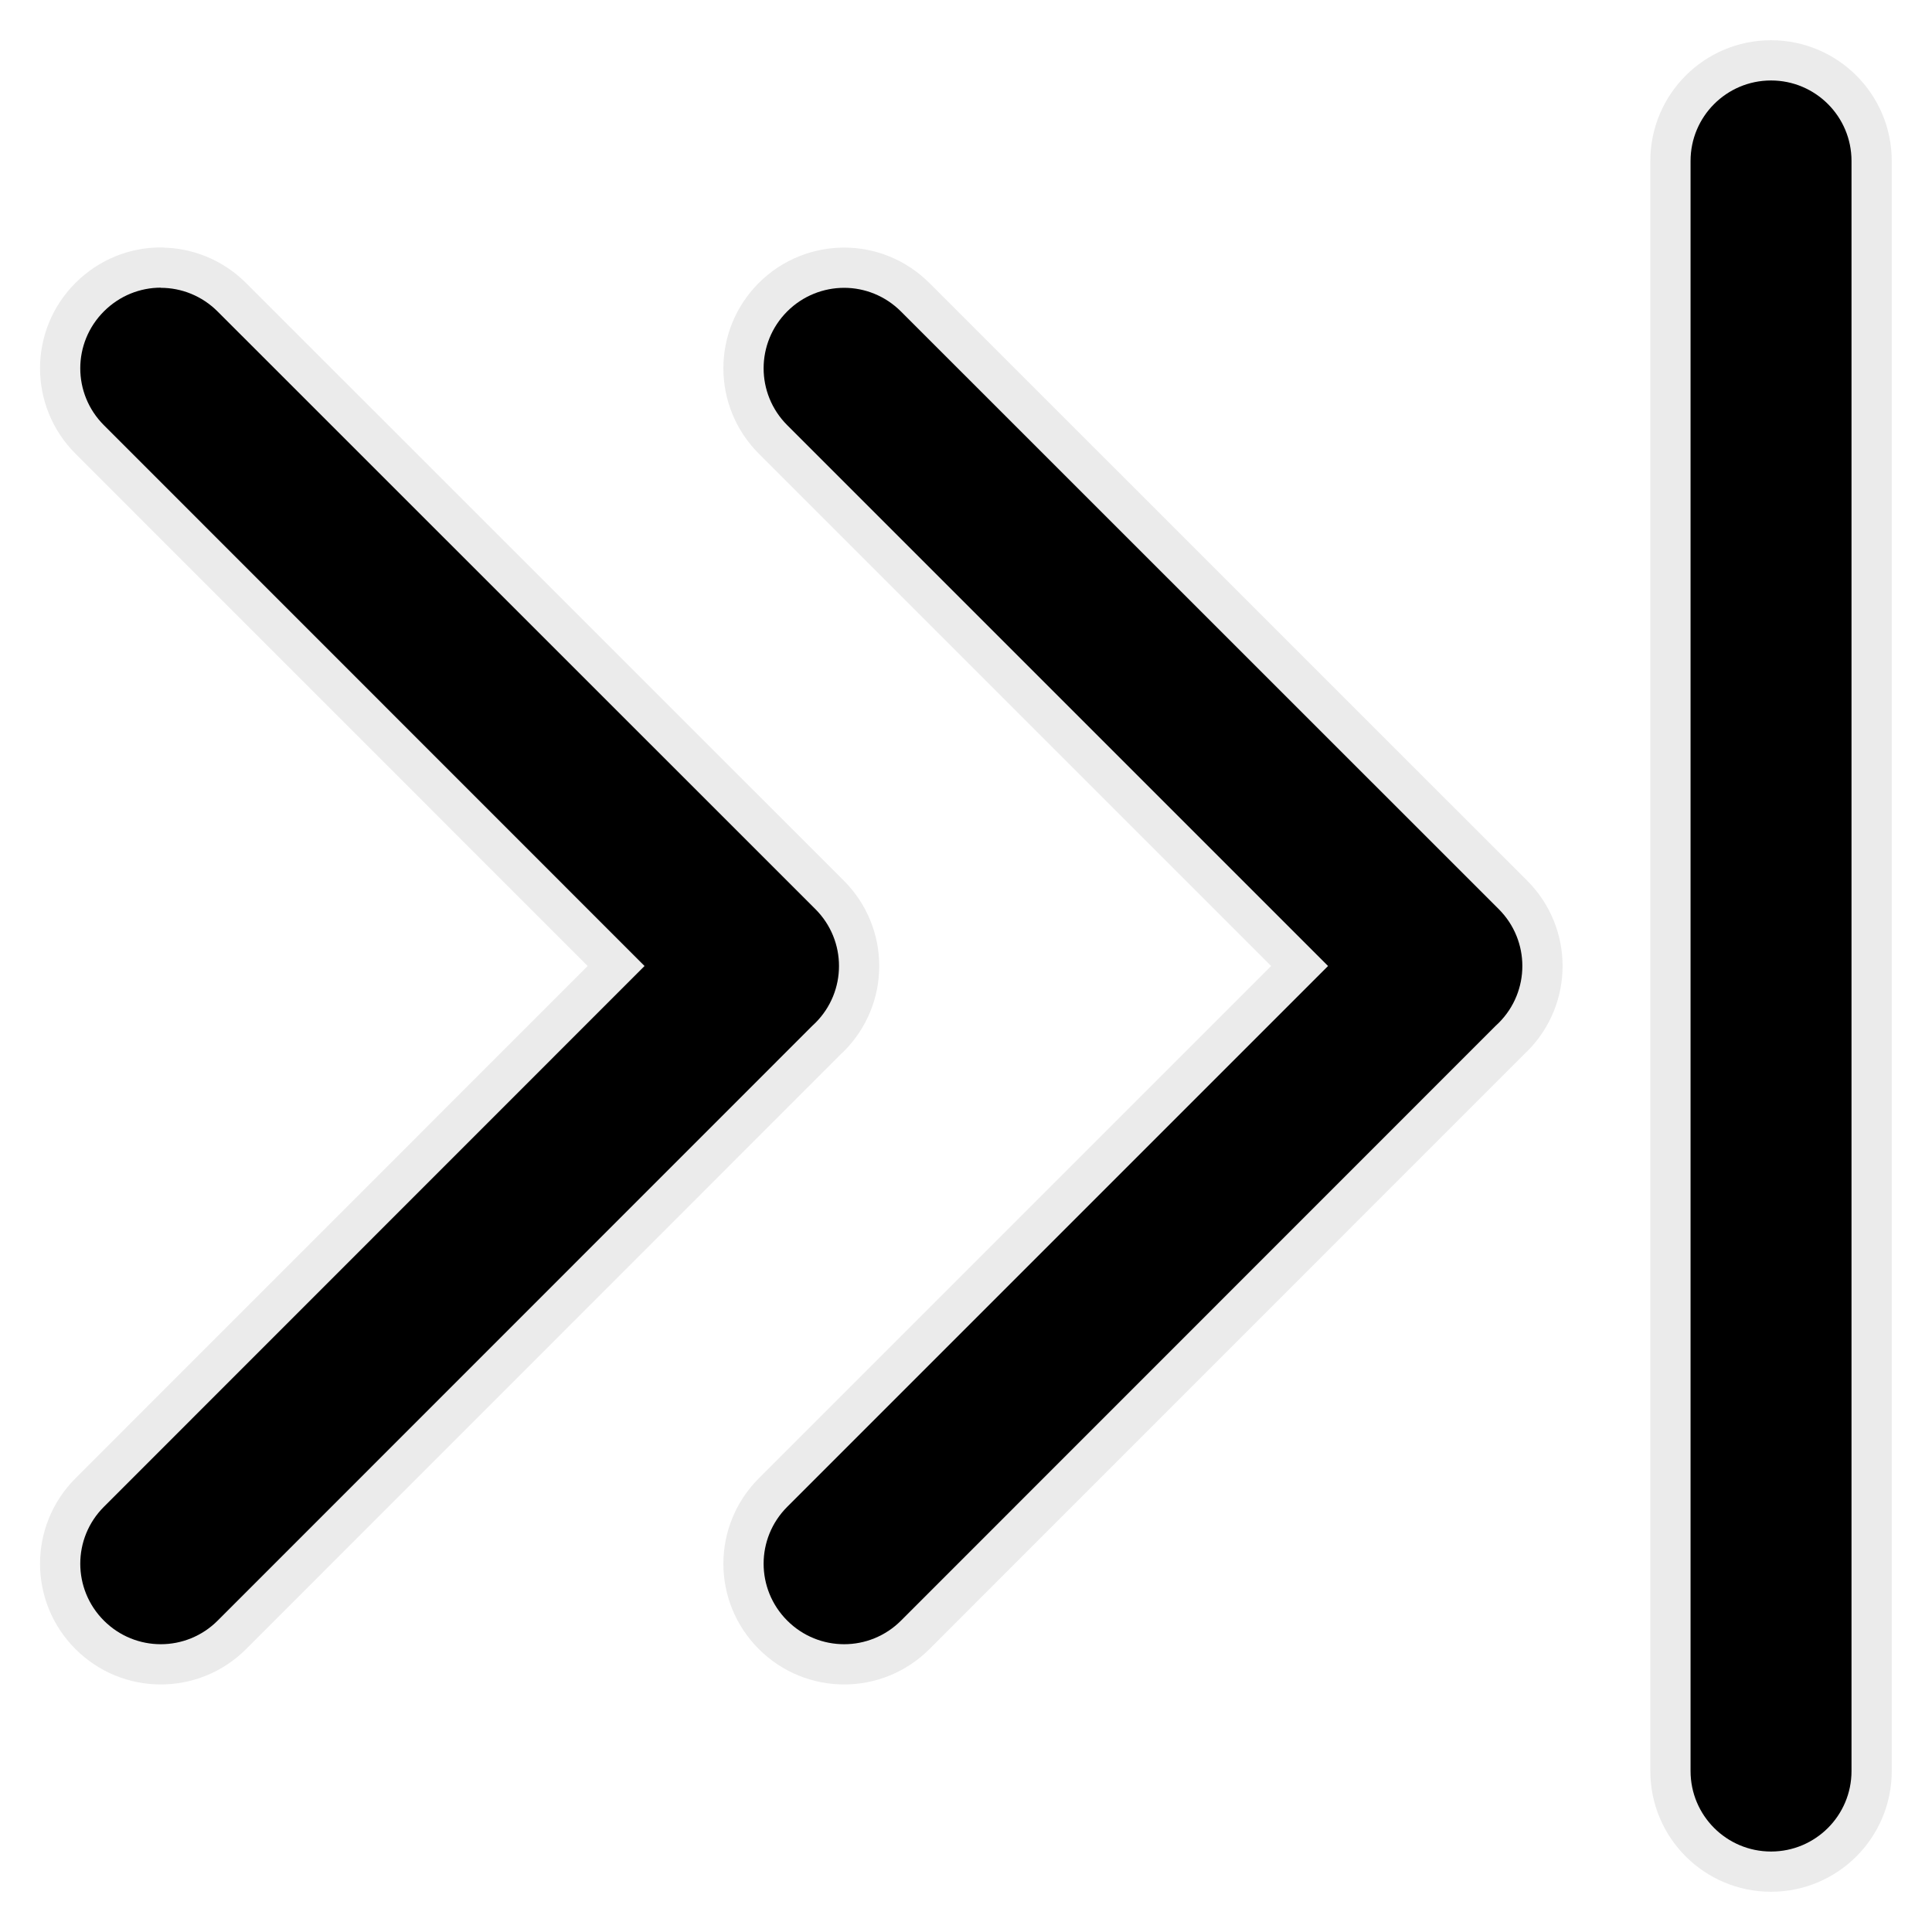
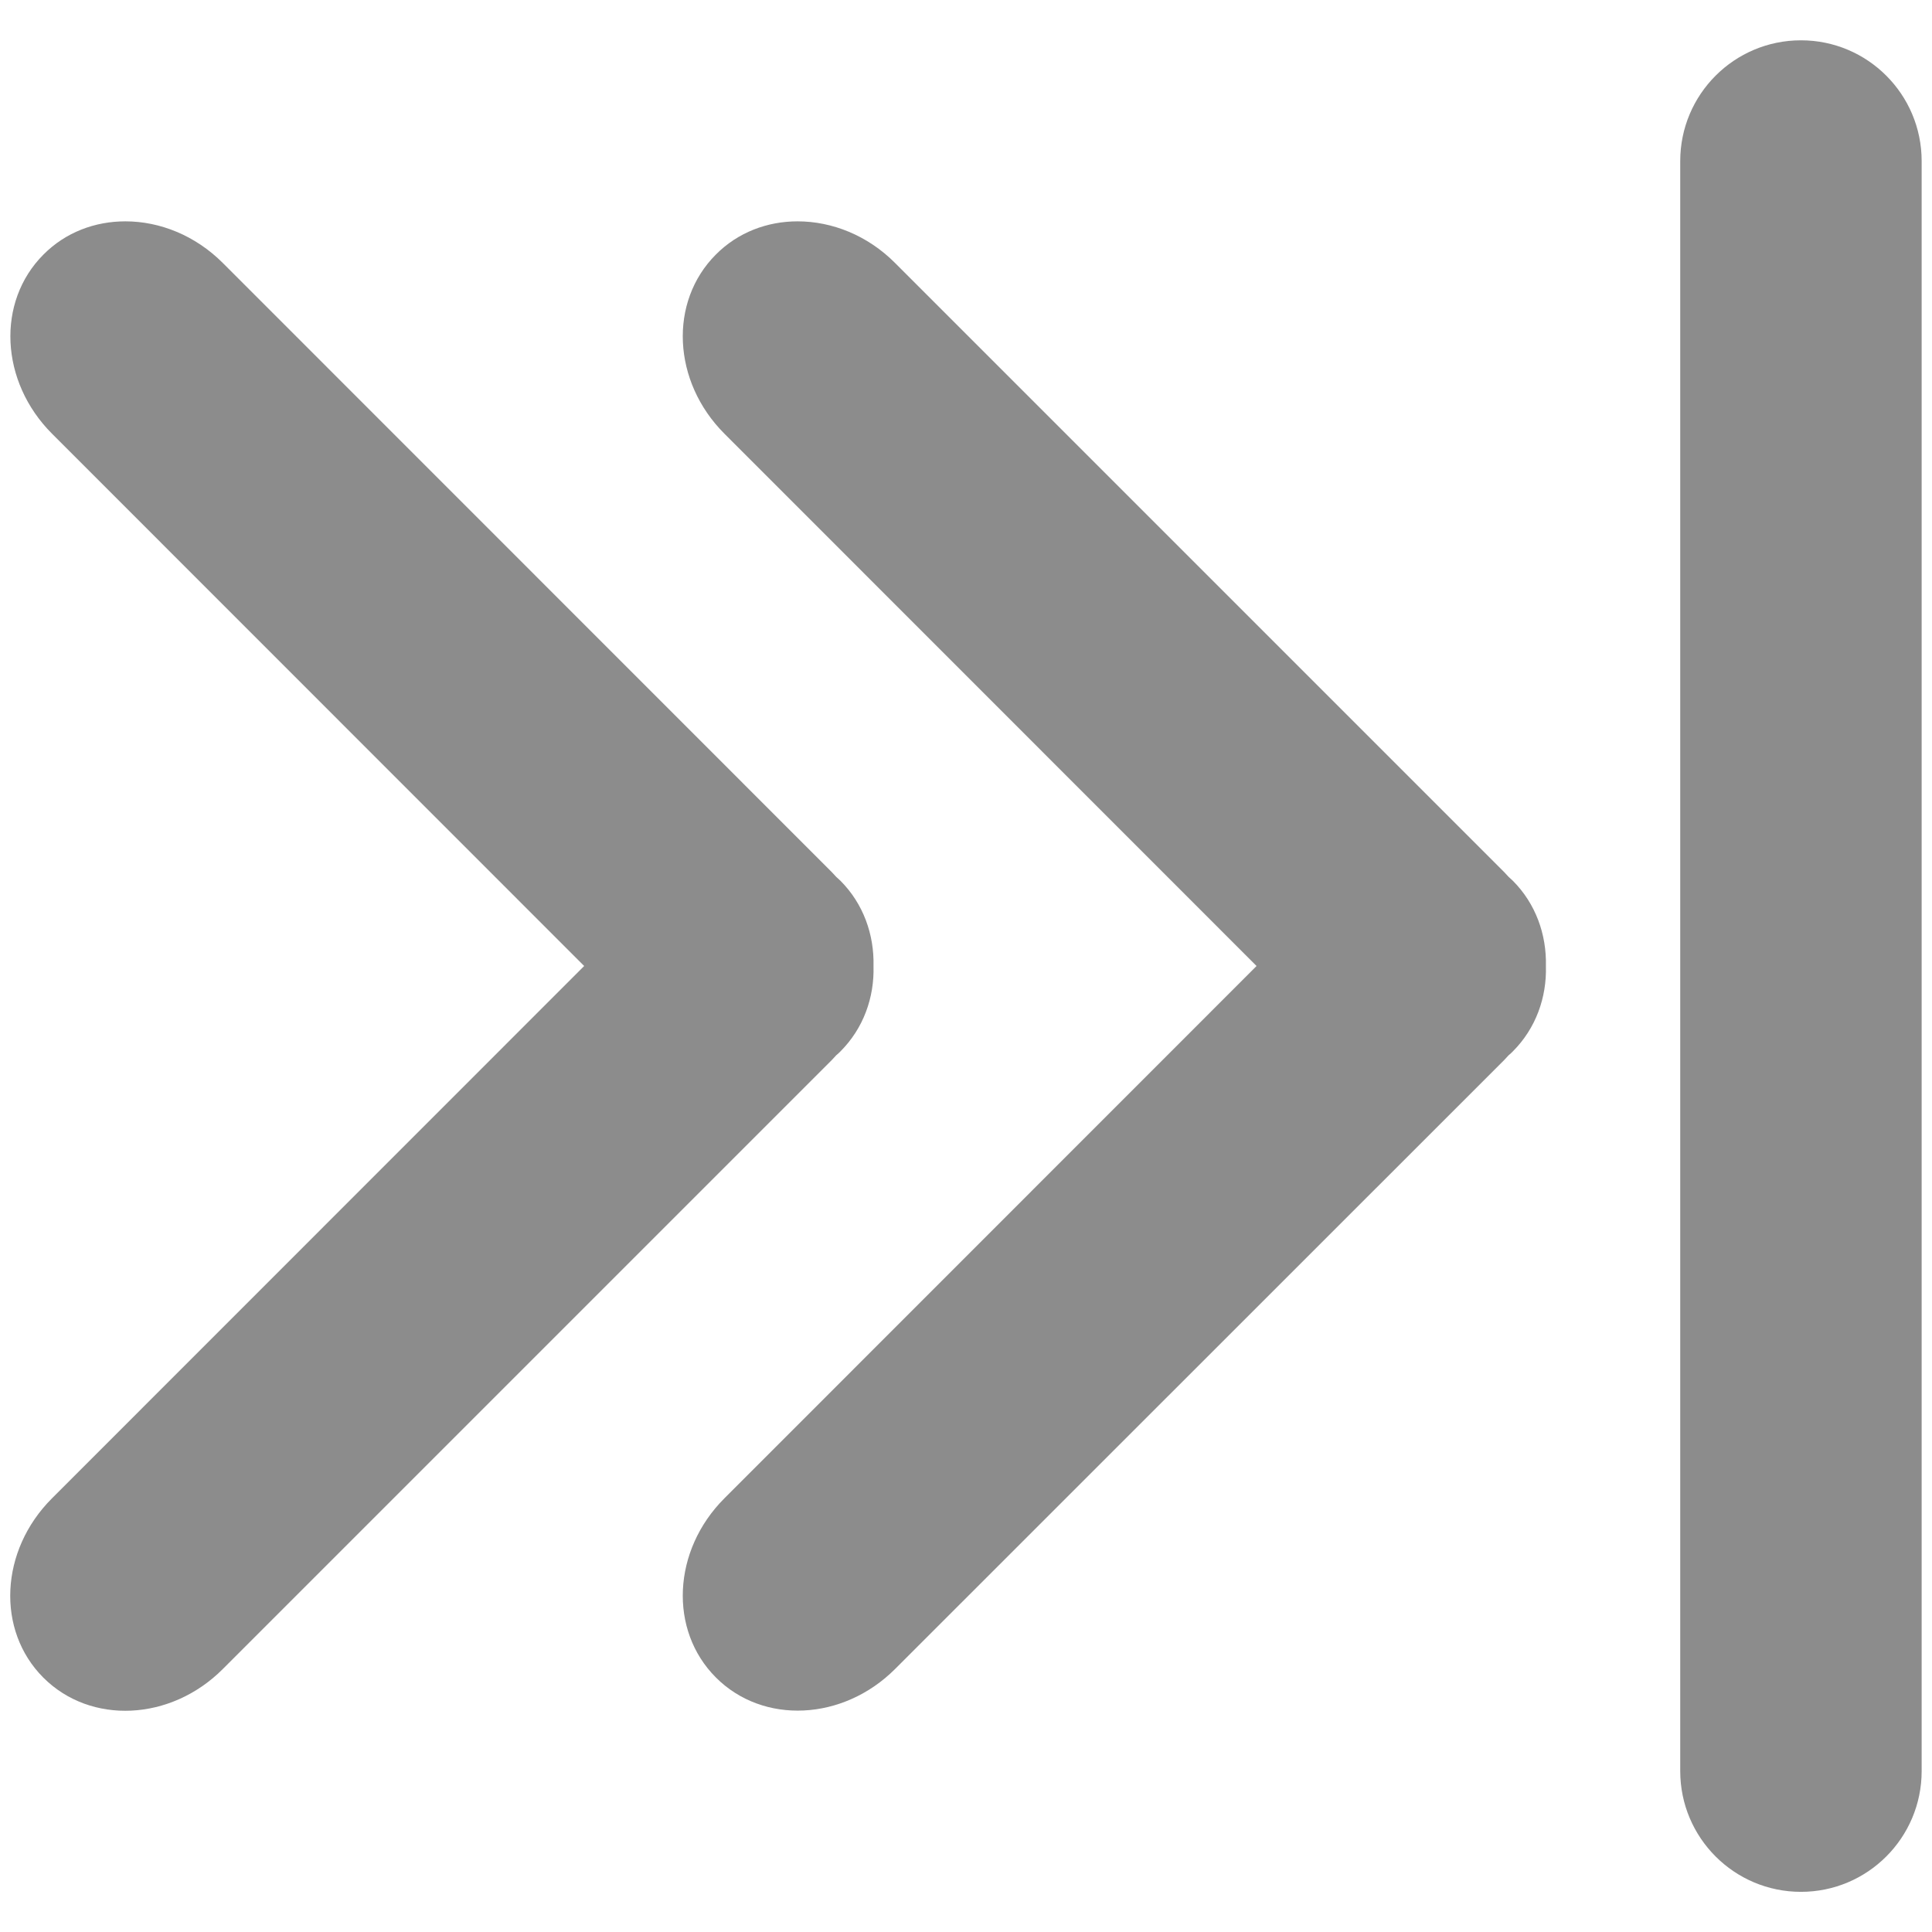
<svg xmlns="http://www.w3.org/2000/svg" width="48" height="48" viewBox="0 0 12.7 12.7" version="1.1" id="svg5">
  <defs id="defs2" />
  <g id="layer1">
-     <g id="g3162" transform="matrix(-1,0,0,1,12.6989,-2.3841858e-8)">
-       <rect style="fill:#000000;fill-opacity:1;stroke:#ebebeb;stroke-width:0.529;stroke-linecap:round;stroke-linejoin:round;stroke-miterlimit:4;stroke-dasharray:none;stroke-opacity:1;paint-order:stroke fill markers" id="rect846" width="1.058" height="11.642" x="0.528" y="0.529" rx="0.529" ry="0.529" />
-       <path id="rect1156" style="fill:#000000;fill-opacity:1;stroke:#ebebeb;stroke-width:0.529;stroke-linecap:round;stroke-linejoin:round;stroke-miterlimit:4;stroke-dasharray:none;stroke-opacity:1;paint-order:stroke fill markers" d="m 7.15,1.892 c -0.135,0 -0.27,0.052 -0.374,0.156 L 2.847,5.976 c -0.207,0.207 -0.207,0.541 0,0.748 0.006,0.006 0.013,0.013 0.02,0.019 l 3.909,3.91 c 0.207,0.207 0.541,0.207 0.748,0 0.207,-0.207 0.207,-0.541 0,-0.748 L 3.969,6.35 7.524,2.795 c 0.207,-0.207 0.207,-0.541 0,-0.748 C 7.421,1.944 7.285,1.892 7.15,1.892 Z" />
-       <path id="path1263" style="fill:#000000;fill-opacity:1;stroke:#ebebeb;stroke-width:0.529;stroke-linecap:round;stroke-linejoin:round;stroke-miterlimit:4;stroke-dasharray:none;stroke-opacity:1;paint-order:stroke fill markers" d="m 11.642,1.892 c -0.135,0 -0.27,0.052 -0.374,0.156 L 7.339,5.976 c -0.207,0.207 -0.207,0.541 0,0.748 0.006,0.006 0.013,0.013 0.02,0.019 l 3.909,3.91 c 0.207,0.207 0.541,0.207 0.748,0 0.207,-0.207 0.207,-0.541 0,-0.748 L 8.462,6.35 12.016,2.795 c 0.207,-0.207 0.207,-0.541 0,-0.748 -0.104,-0.104 -0.239,-0.156 -0.374,-0.156 z" />
+     <g id="g5017" transform="matrix(-1,0,0,1,12.7,0)">
+       <rect style="fill:#8c8c8c;fill-opacity:1;stroke:none;stroke-width:0.794;stroke-linecap:round;stroke-linejoin:round;stroke-miterlimit:4;stroke-dasharray:none;stroke-opacity:1;paint-order:stroke fill markers" id="rect1579" width="1.587" height="12.171" x="0.068" y="0.265" rx="0.794" ry="0.794" />
+       <path id="rect1989" style="fill:#8c8c8c;fill-opacity:1;stroke:none;stroke-width:0.794;stroke-linecap:round;stroke-linejoin:round;stroke-miterlimit:4;stroke-dasharray:none;stroke-opacity:1;paint-order:stroke fill markers" d="M 7.457,1.455 C 7.231,1.455 6.997,1.547 6.816,1.729 L 2.812,5.733 c -0.009,0.009 -0.018,0.019 -0.026,0.028 -0.001,0.002 -0.003,0.003 -0.005,0.005 -0.008,0.008 -0.017,0.015 -0.025,0.023 C 2.605,5.94 2.533,6.143 2.538,6.35 c -0.006,0.207 0.066,0.41 0.218,0.562 0.008,0.008 0.016,0.016 0.025,0.023 0.002,0.001 0.003,0.003 0.005,0.005 0.009,0.009 0.017,0.019 0.026,0.028 L 6.816,10.971 C 7.158,11.313 7.684,11.338 7.994,11.027 8.305,10.716 8.28,10.191 7.938,9.849 L 4.44,6.35 7.938,2.851 C 8.28,2.509 8.305,1.984 7.994,1.673 7.849,1.527 7.656,1.455 7.457,1.455 Z" />
+       <path id="path2132" style="fill:#8c8c8c;fill-opacity:1;stroke:none;stroke-width:0.794;stroke-linecap:round;stroke-linejoin:round;stroke-miterlimit:4;stroke-dasharray:none;stroke-opacity:1;paint-order:stroke fill markers" d="m 11.876,1.455 c -0.226,-7.13e-5 -0.459,0.092 -0.641,0.274 L 7.232,5.733 c -0.009,0.009 -0.018,0.019 -0.026,0.028 -0.001,0.002 -0.003,0.003 -0.005,0.005 -0.008,0.008 -0.017,0.015 -0.025,0.023 -0.151,0.151 -0.223,0.354 -0.218,0.561 -0.006,0.207 0.066,0.41 0.218,0.562 0.008,0.008 0.016,0.016 0.025,0.023 0.002,0.001 0.003,0.003 0.005,0.005 0.009,0.009 0.017,0.019 0.026,0.028 l 4.004,4.004 c 0.342,0.342 0.868,0.367 1.179,0.056 0.311,-0.311 0.286,-0.836 -0.056,-1.178 L 8.86,6.35 12.358,2.851 C 12.7,2.509 12.725,1.984 12.414,1.673 12.269,1.527 12.076,1.455 11.876,1.455 Z" />
    </g>
  </g>
</svg>
